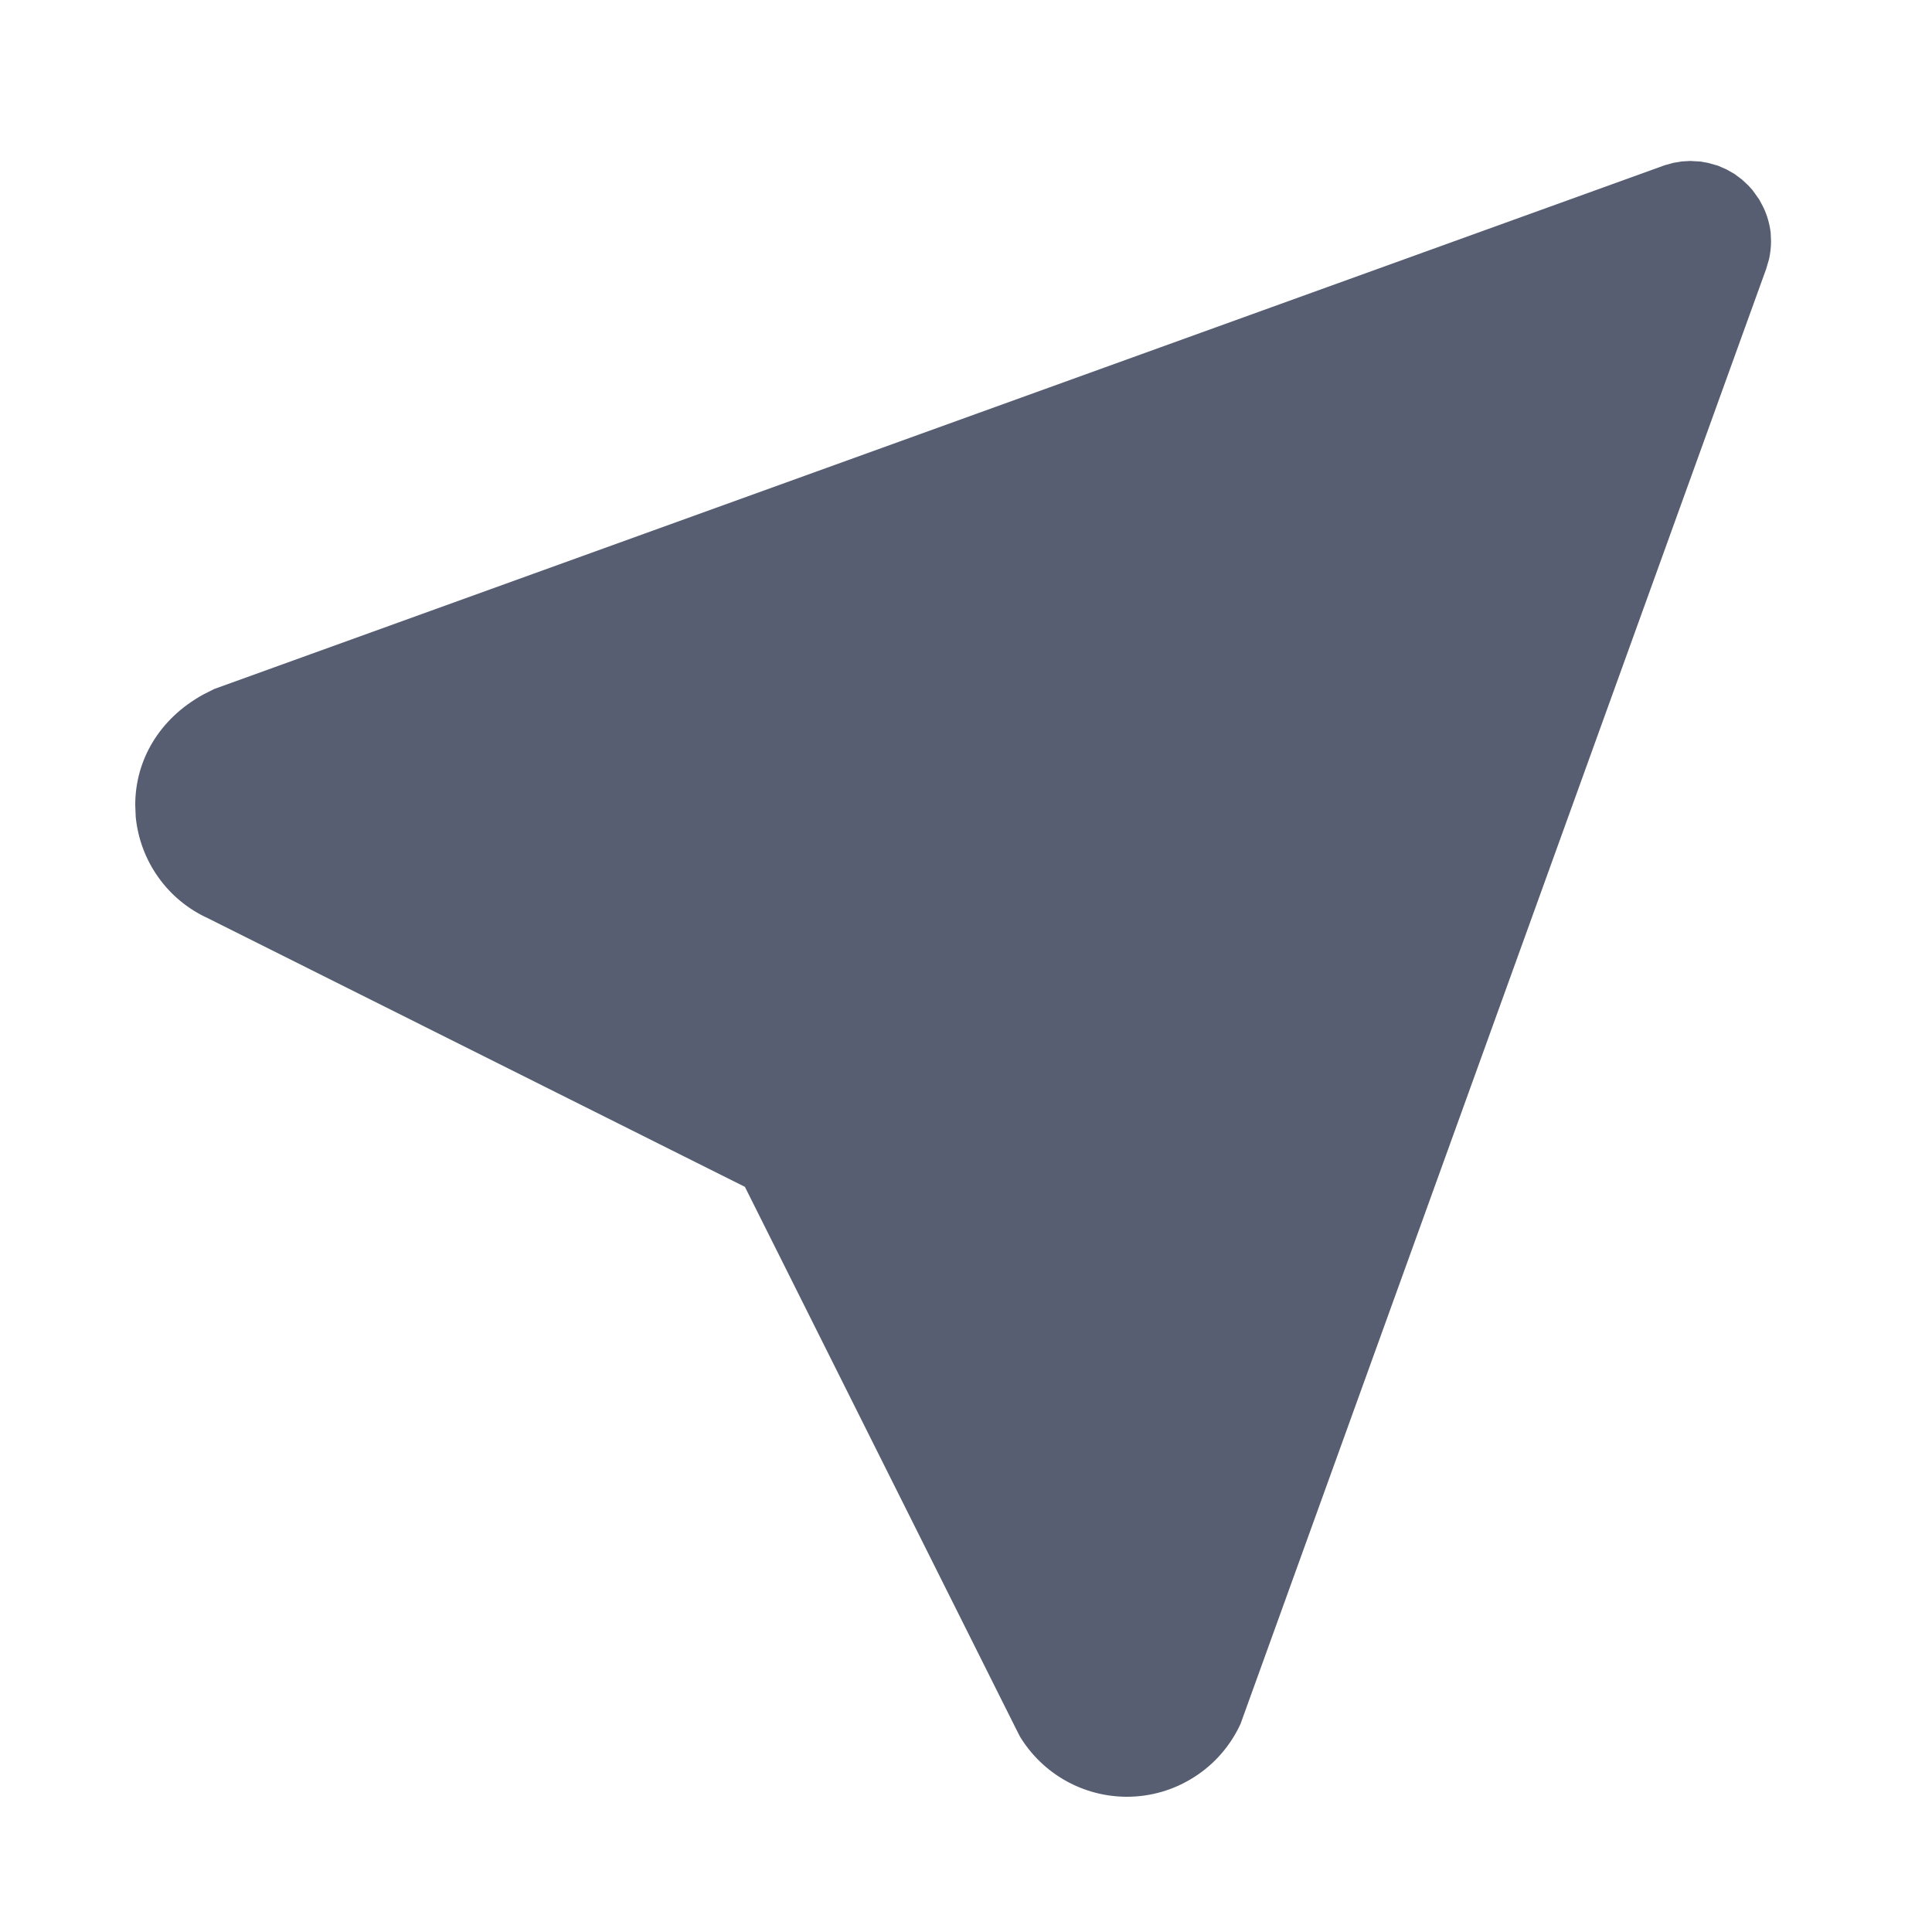
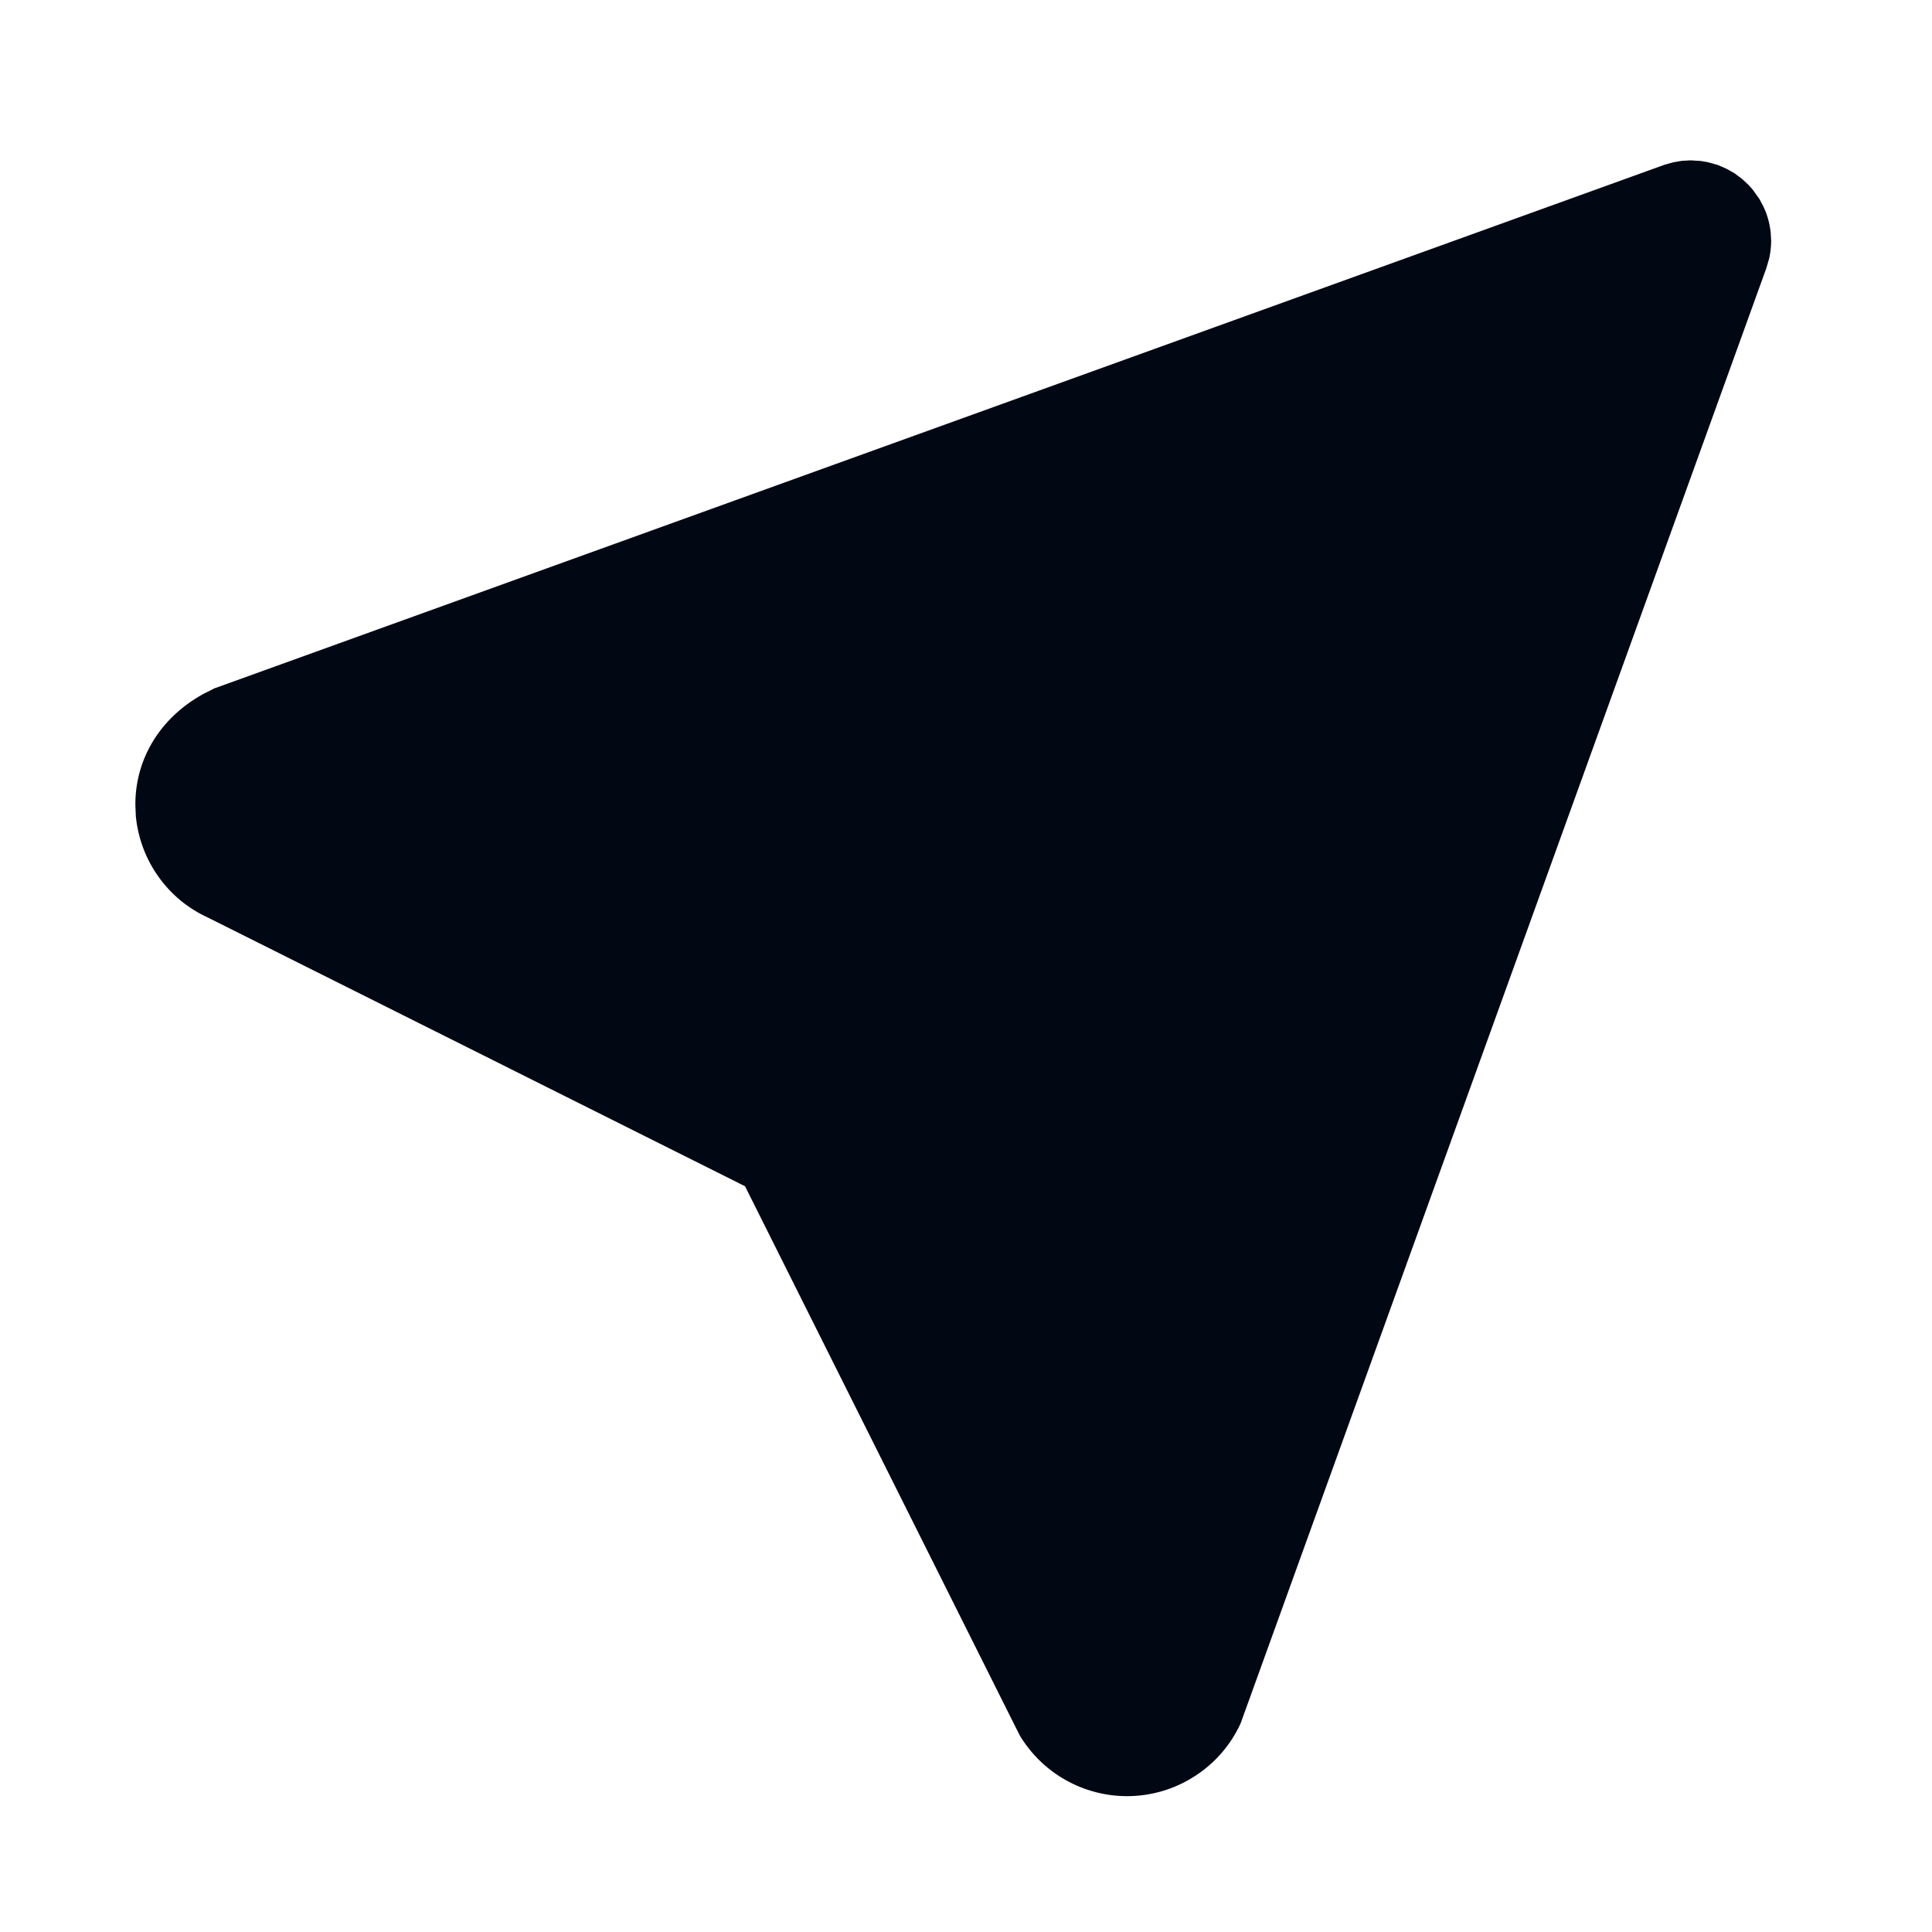
- <svg xmlns="http://www.w3.org/2000/svg" width="16" height="16" viewBox="0 0 16 16" fill="none" color="#575E71">
-   <path d="M13.928 1.337L13.998 1.333L14.085 1.338L14.145 1.349L14.227 1.372L14.298 1.403L14.365 1.441L14.425 1.486L14.479 1.536L14.514 1.575L14.569 1.652L14.603 1.716C14.635 1.783 14.655 1.853 14.664 1.927L14.667 1.998C14.667 2.048 14.661 2.097 14.651 2.144L14.627 2.226L10.273 14.278C10.19 14.457 10.058 14.61 9.891 14.716C9.725 14.823 9.531 14.88 9.333 14.88C9.155 14.88 8.98 14.834 8.825 14.747C8.67 14.66 8.54 14.534 8.447 14.382L8.404 14.297L6.169 9.829L1.723 7.605C1.558 7.53 1.416 7.413 1.311 7.265C1.206 7.118 1.142 6.946 1.124 6.766L1.12 6.666C1.12 6.293 1.321 5.952 1.681 5.753L1.774 5.706L13.785 1.369L13.856 1.349L13.928 1.337Z" fill="currentColor" />
+ <svg xmlns="http://www.w3.org/2000/svg" width="16" height="16" viewBox="0 0 16 16" fill="none" color="#010713">
+   <path d="M13.928 1.332L13.999 1.328L14.086 1.333L14.146 1.344L14.228 1.367L14.299 1.398L14.366 1.436L14.426 1.481L14.48 1.531L14.515 1.57L14.57 1.647L14.604 1.711C14.636 1.778 14.655 1.848 14.664 1.922L14.668 1.993C14.668 2.043 14.662 2.092 14.652 2.139L14.628 2.221L10.274 14.273C10.191 14.453 10.059 14.605 9.892 14.711C9.726 14.818 9.532 14.875 9.334 14.875C9.156 14.875 8.981 14.829 8.826 14.742C8.671 14.655 8.541 14.529 8.448 14.377L8.405 14.292L6.17 9.824L1.724 7.6C1.559 7.525 1.417 7.408 1.312 7.26C1.207 7.113 1.143 6.941 1.125 6.761L1.121 6.661C1.121 6.288 1.322 5.947 1.682 5.748L1.775 5.701L13.786 1.364L13.857 1.344L13.928 1.332Z" fill="currentColor" />
</svg>
